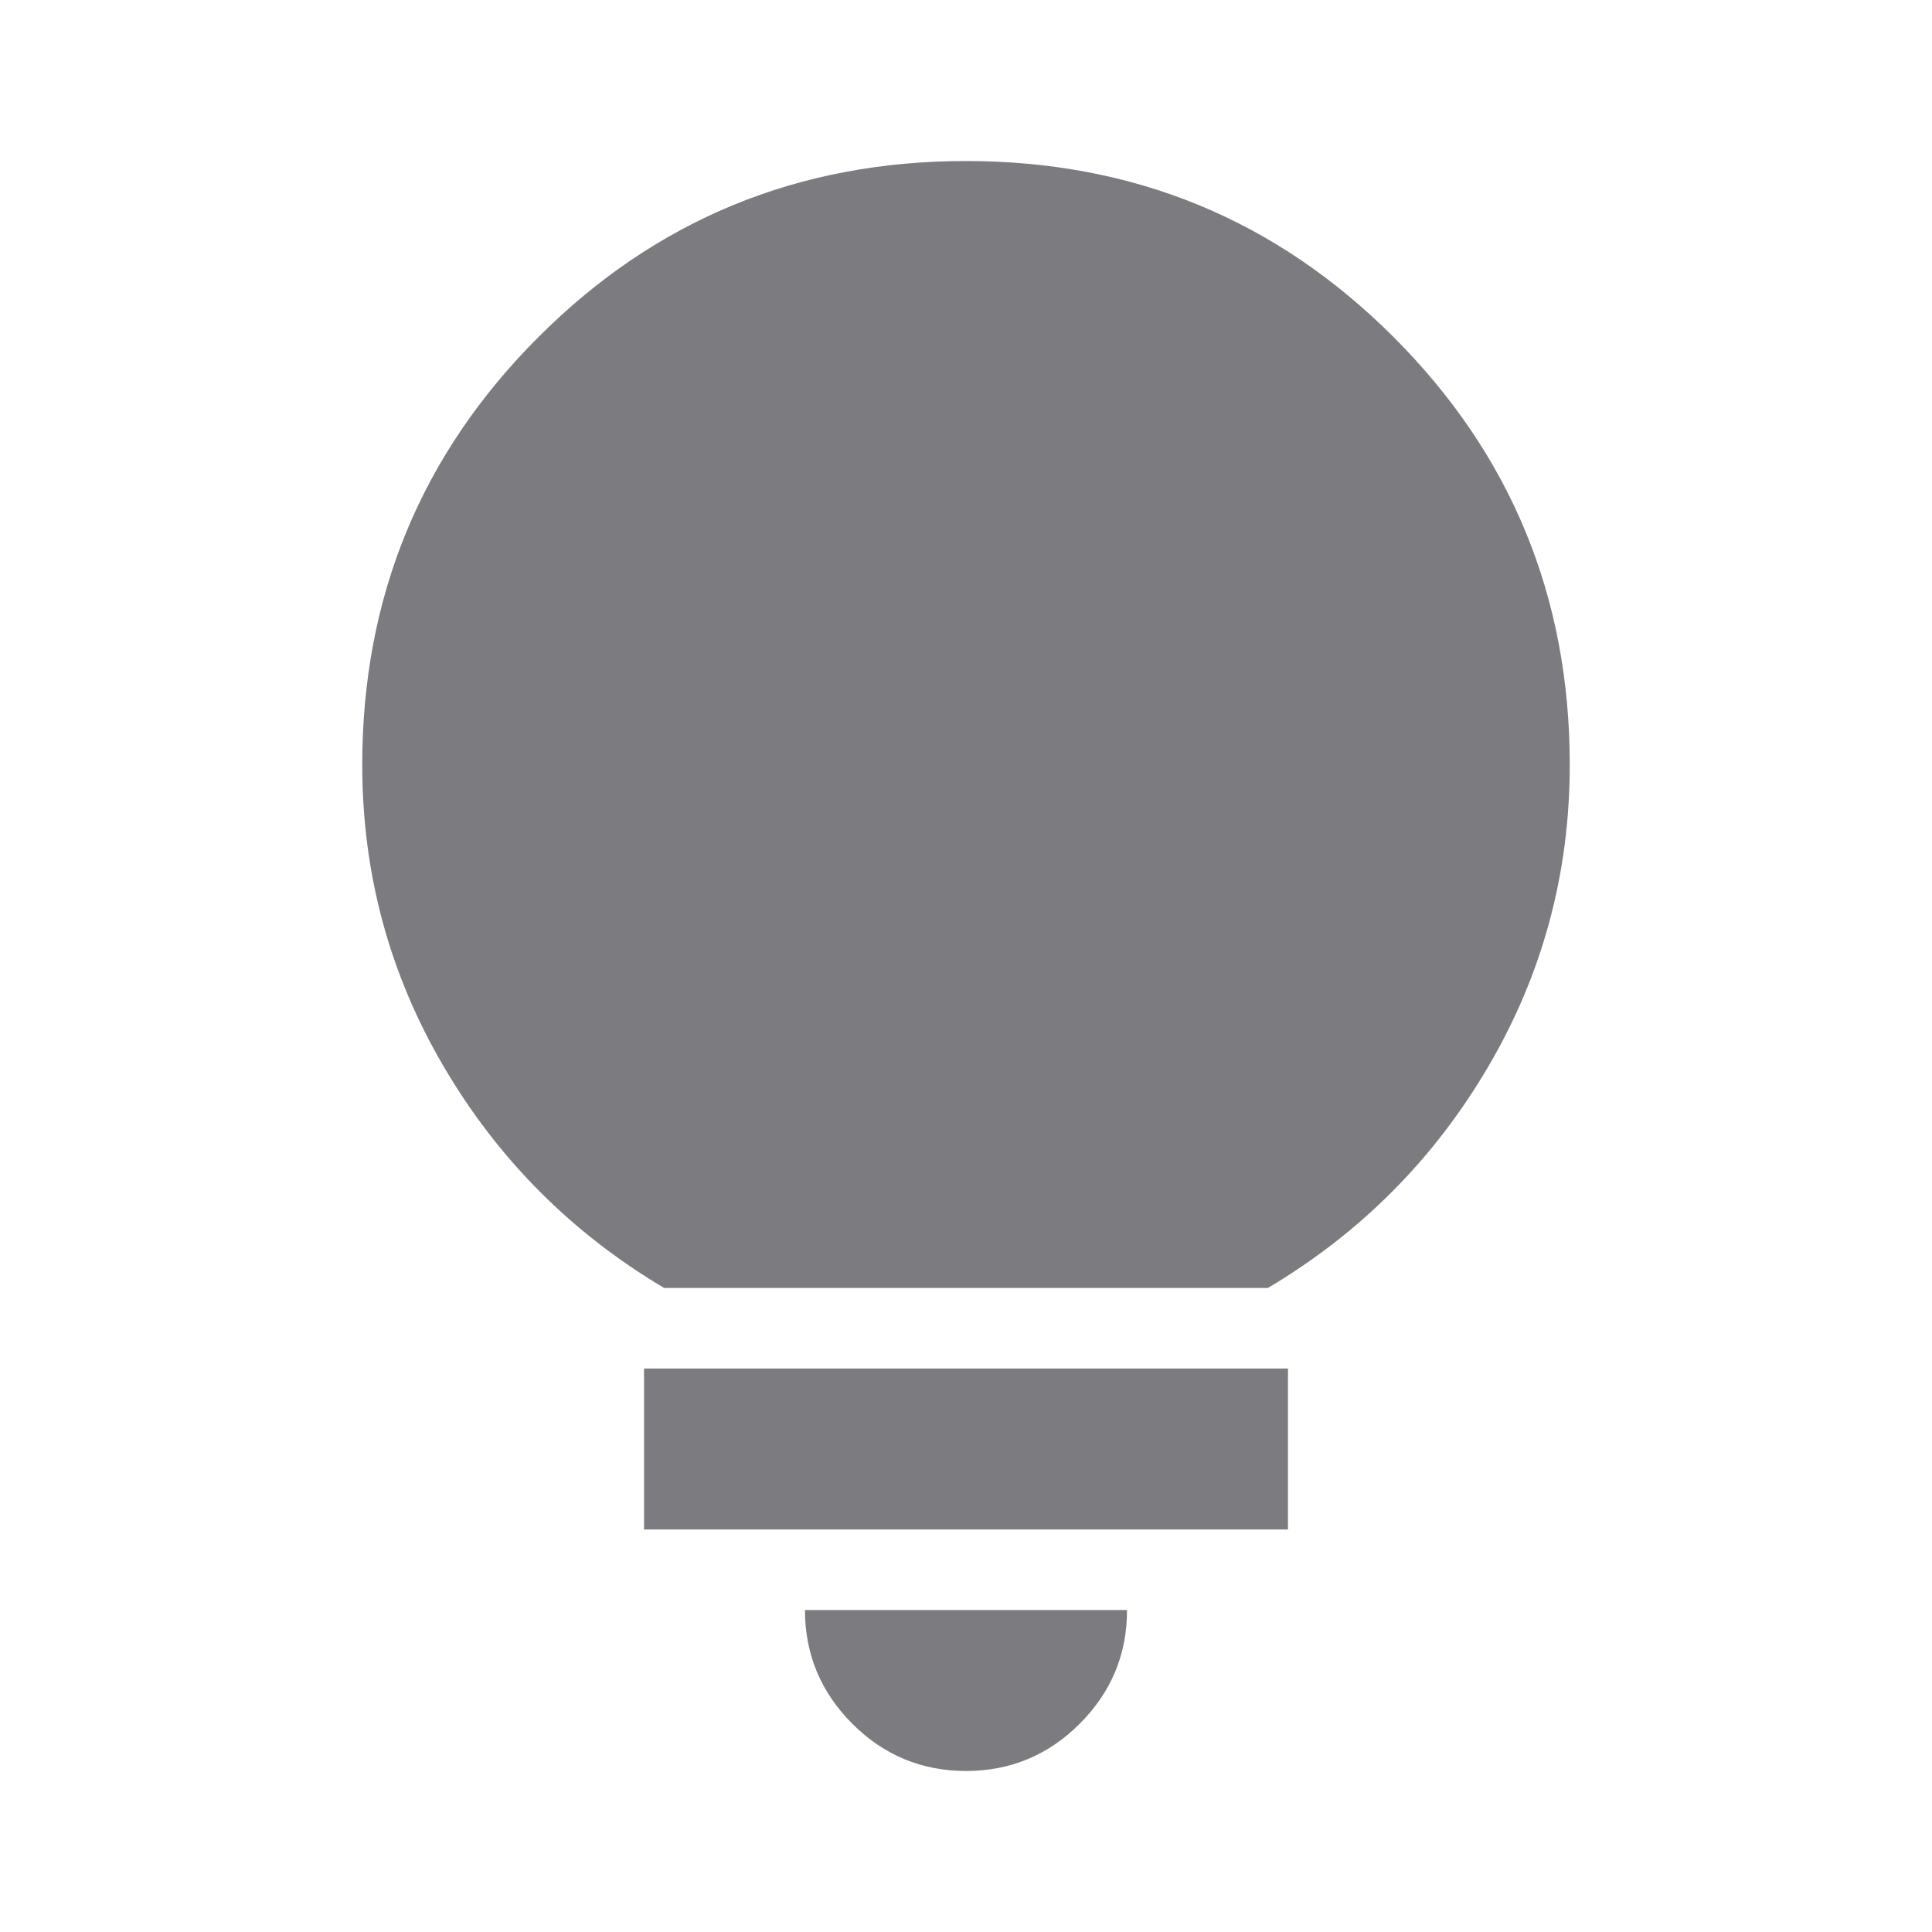
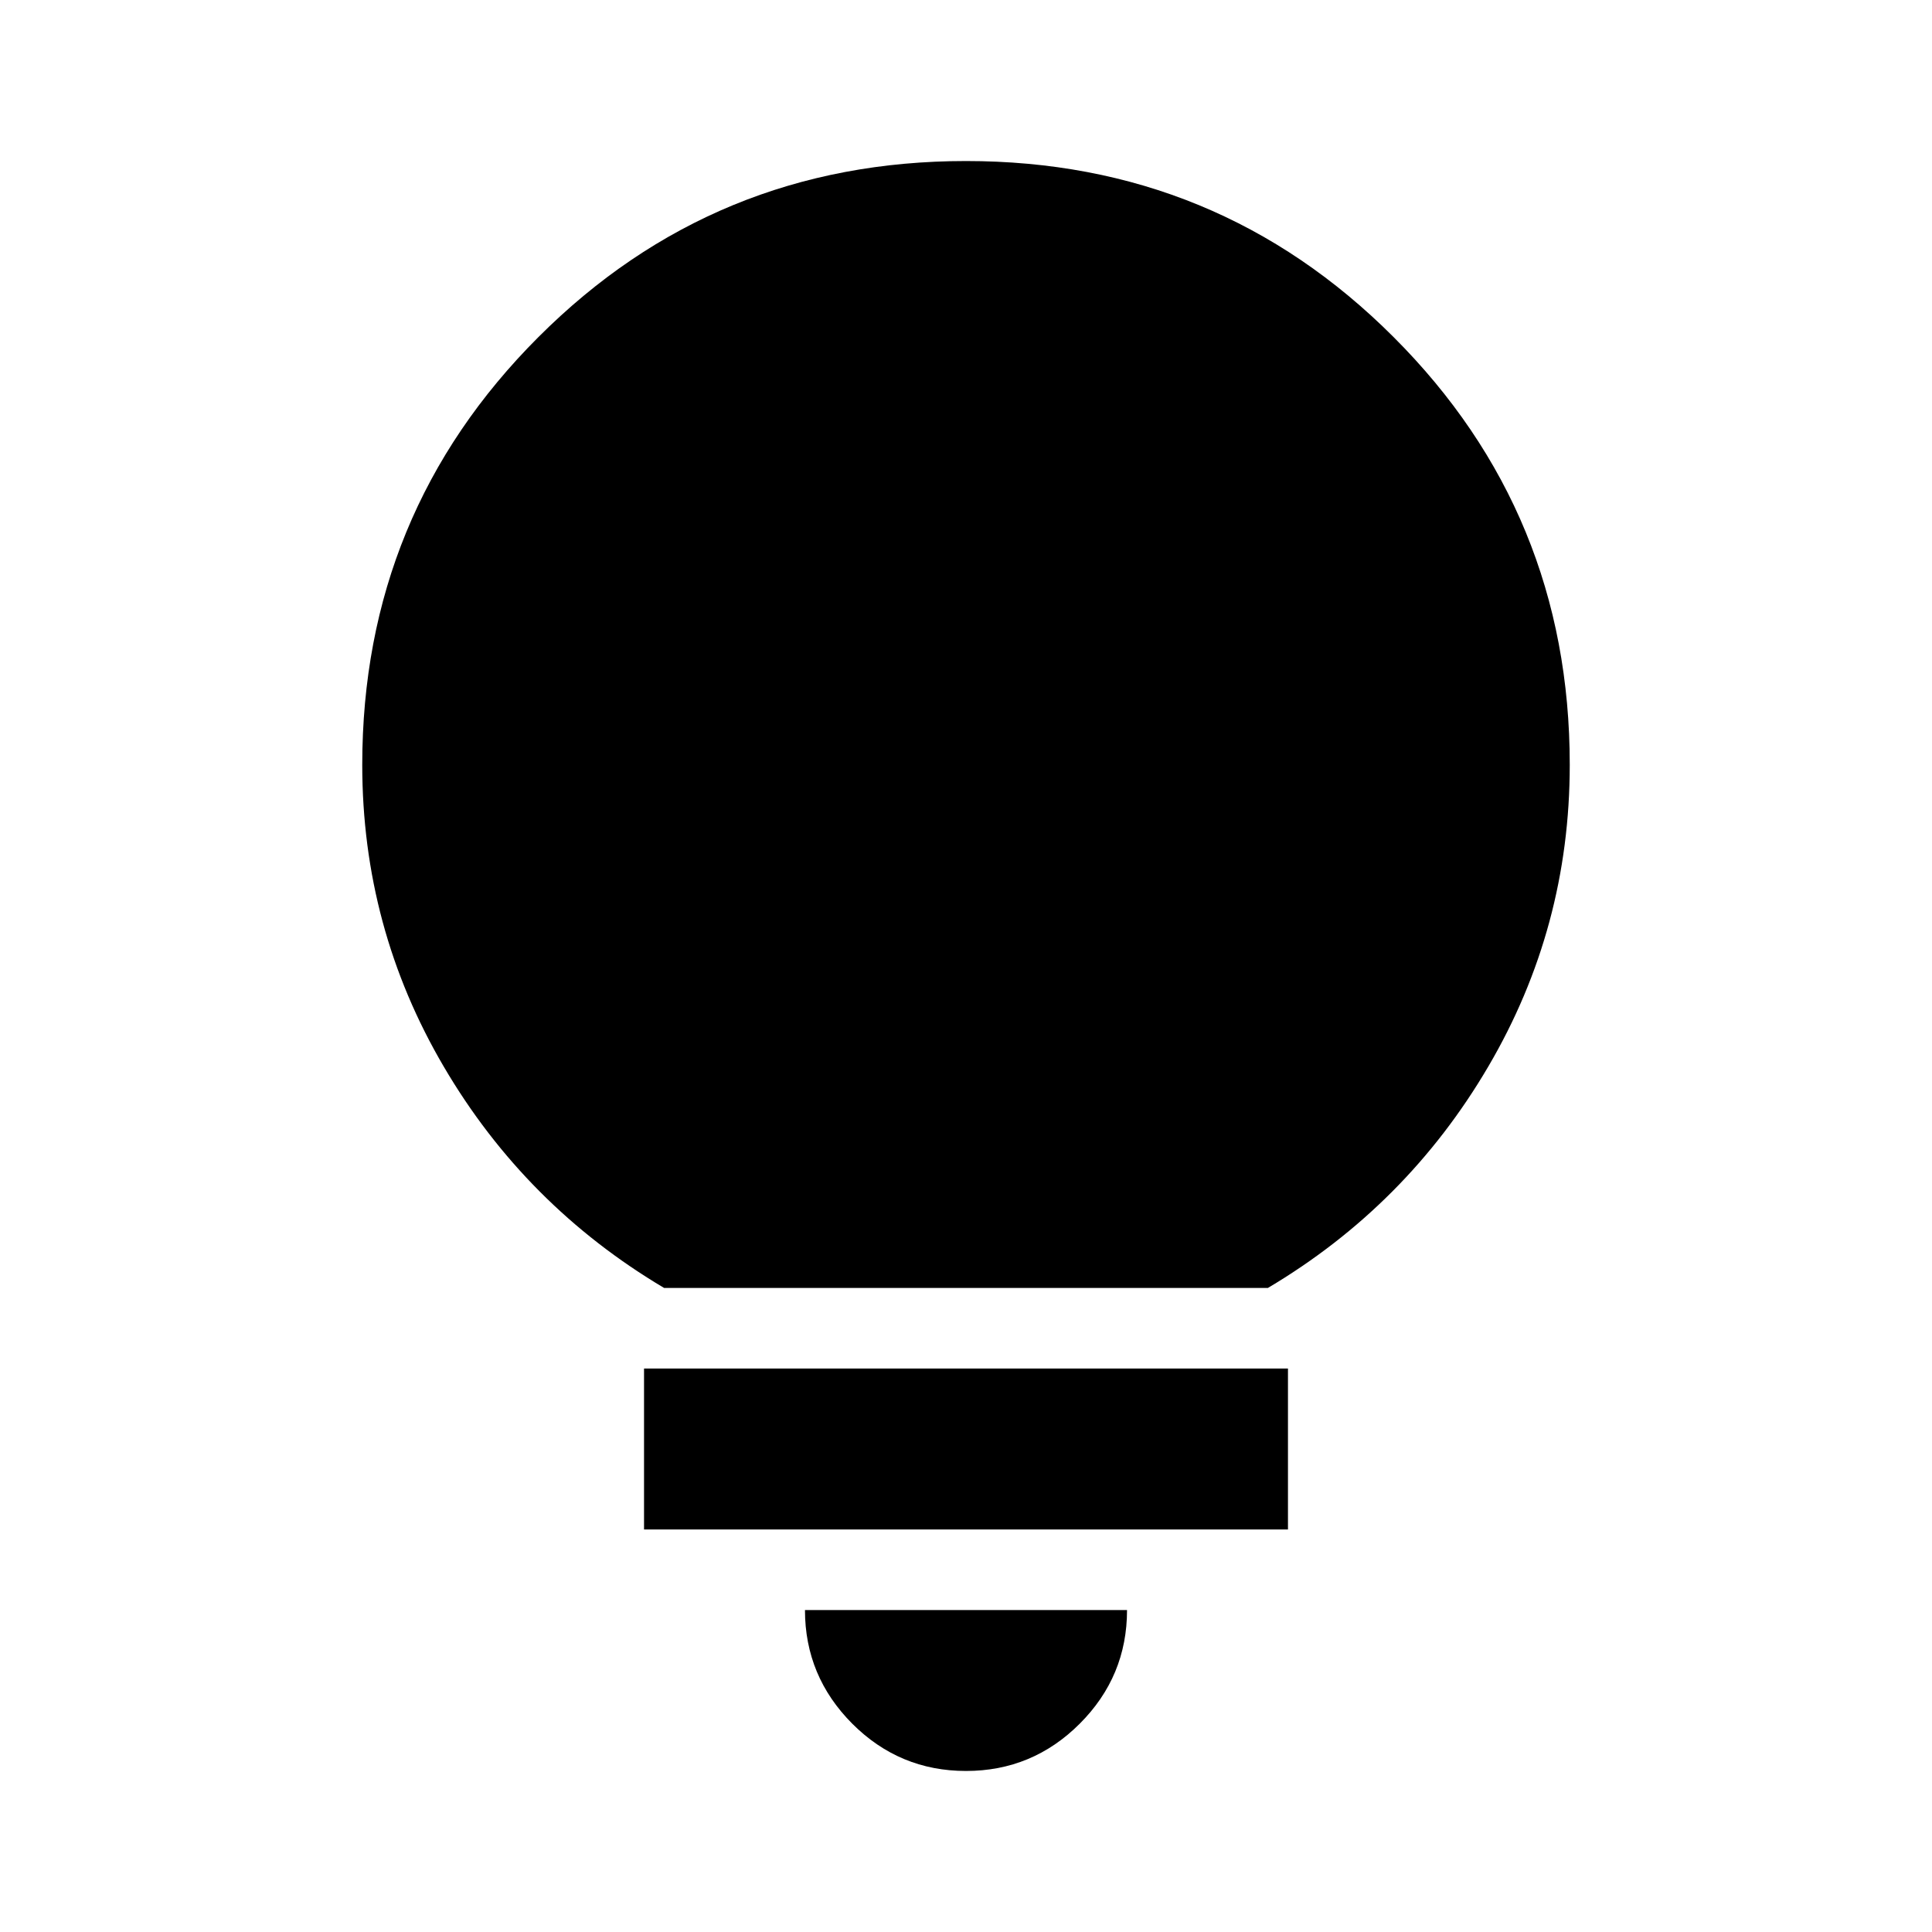
<svg xmlns="http://www.w3.org/2000/svg" width="20" height="20" viewBox="0 0 20 20" fill="none">
-   <path d="M8.823 17.844C8.497 17.517 8.333 17.125 8.333 16.667H11.667C11.667 17.125 11.504 17.517 11.177 17.844C10.851 18.17 10.458 18.333 10 18.333C9.542 18.333 9.149 18.17 8.823 17.844ZM6.667 15.833V14.167H13.333V15.833H6.667ZM6.875 13.333C5.917 12.764 5.156 12 4.594 11.042C4.031 10.083 3.75 9.042 3.75 7.917C3.75 6.181 4.358 4.705 5.573 3.49C6.788 2.274 8.264 1.667 10 1.667C11.736 1.667 13.212 2.274 14.427 3.49C15.642 4.705 16.25 6.181 16.25 7.917C16.25 9.042 15.969 10.083 15.406 11.042C14.844 12 14.083 12.764 13.125 13.333H6.875Z" fill="#7B7B80" />
+   <path d="M8.823 17.844C8.497 17.517 8.333 17.125 8.333 16.667H11.667C11.667 17.125 11.504 17.517 11.177 17.844C10.851 18.17 10.458 18.333 10 18.333C9.542 18.333 9.149 18.17 8.823 17.844ZM6.667 15.833V14.167H13.333V15.833H6.667ZM6.875 13.333C5.917 12.764 5.156 12 4.594 11.042C4.031 10.083 3.75 9.042 3.75 7.917C3.75 6.181 4.358 4.705 5.573 3.49C6.788 2.274 8.264 1.667 10 1.667C11.736 1.667 13.212 2.274 14.427 3.49C15.642 4.705 16.25 6.181 16.25 7.917C16.25 9.042 15.969 10.083 15.406 11.042C14.844 12 14.083 12.764 13.125 13.333H6.875Z" fill="currentColor" />
</svg>
